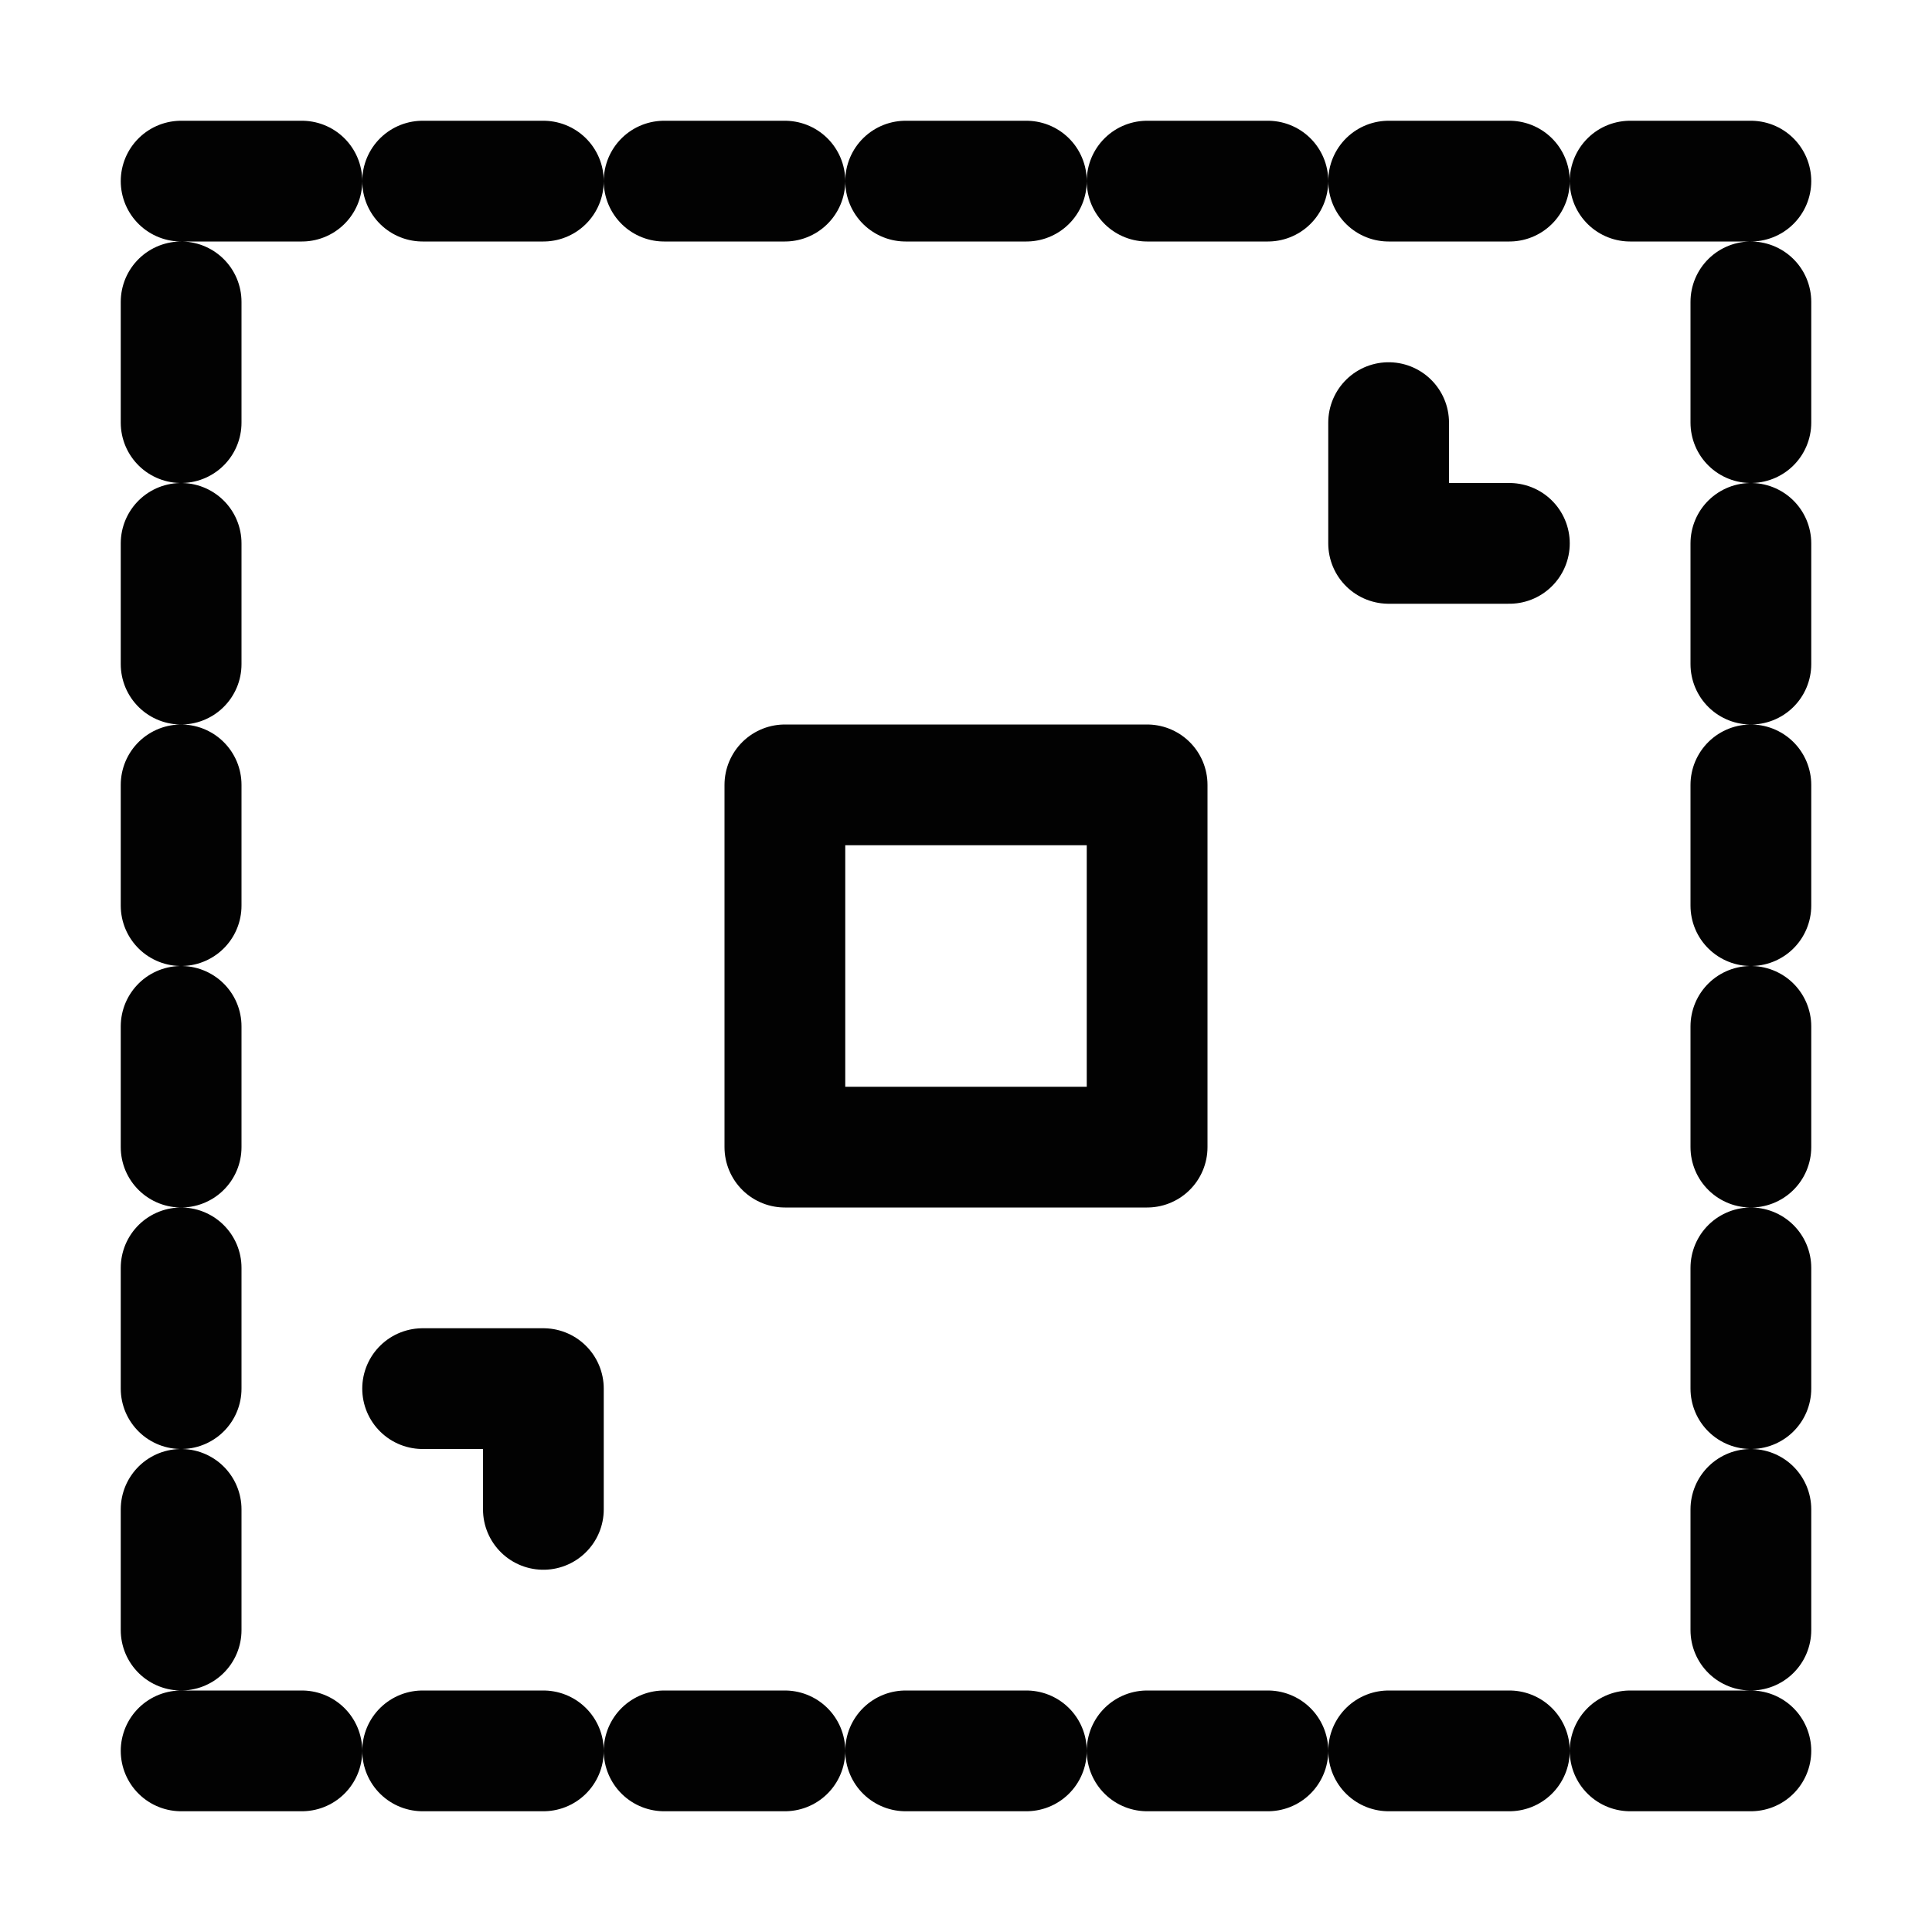
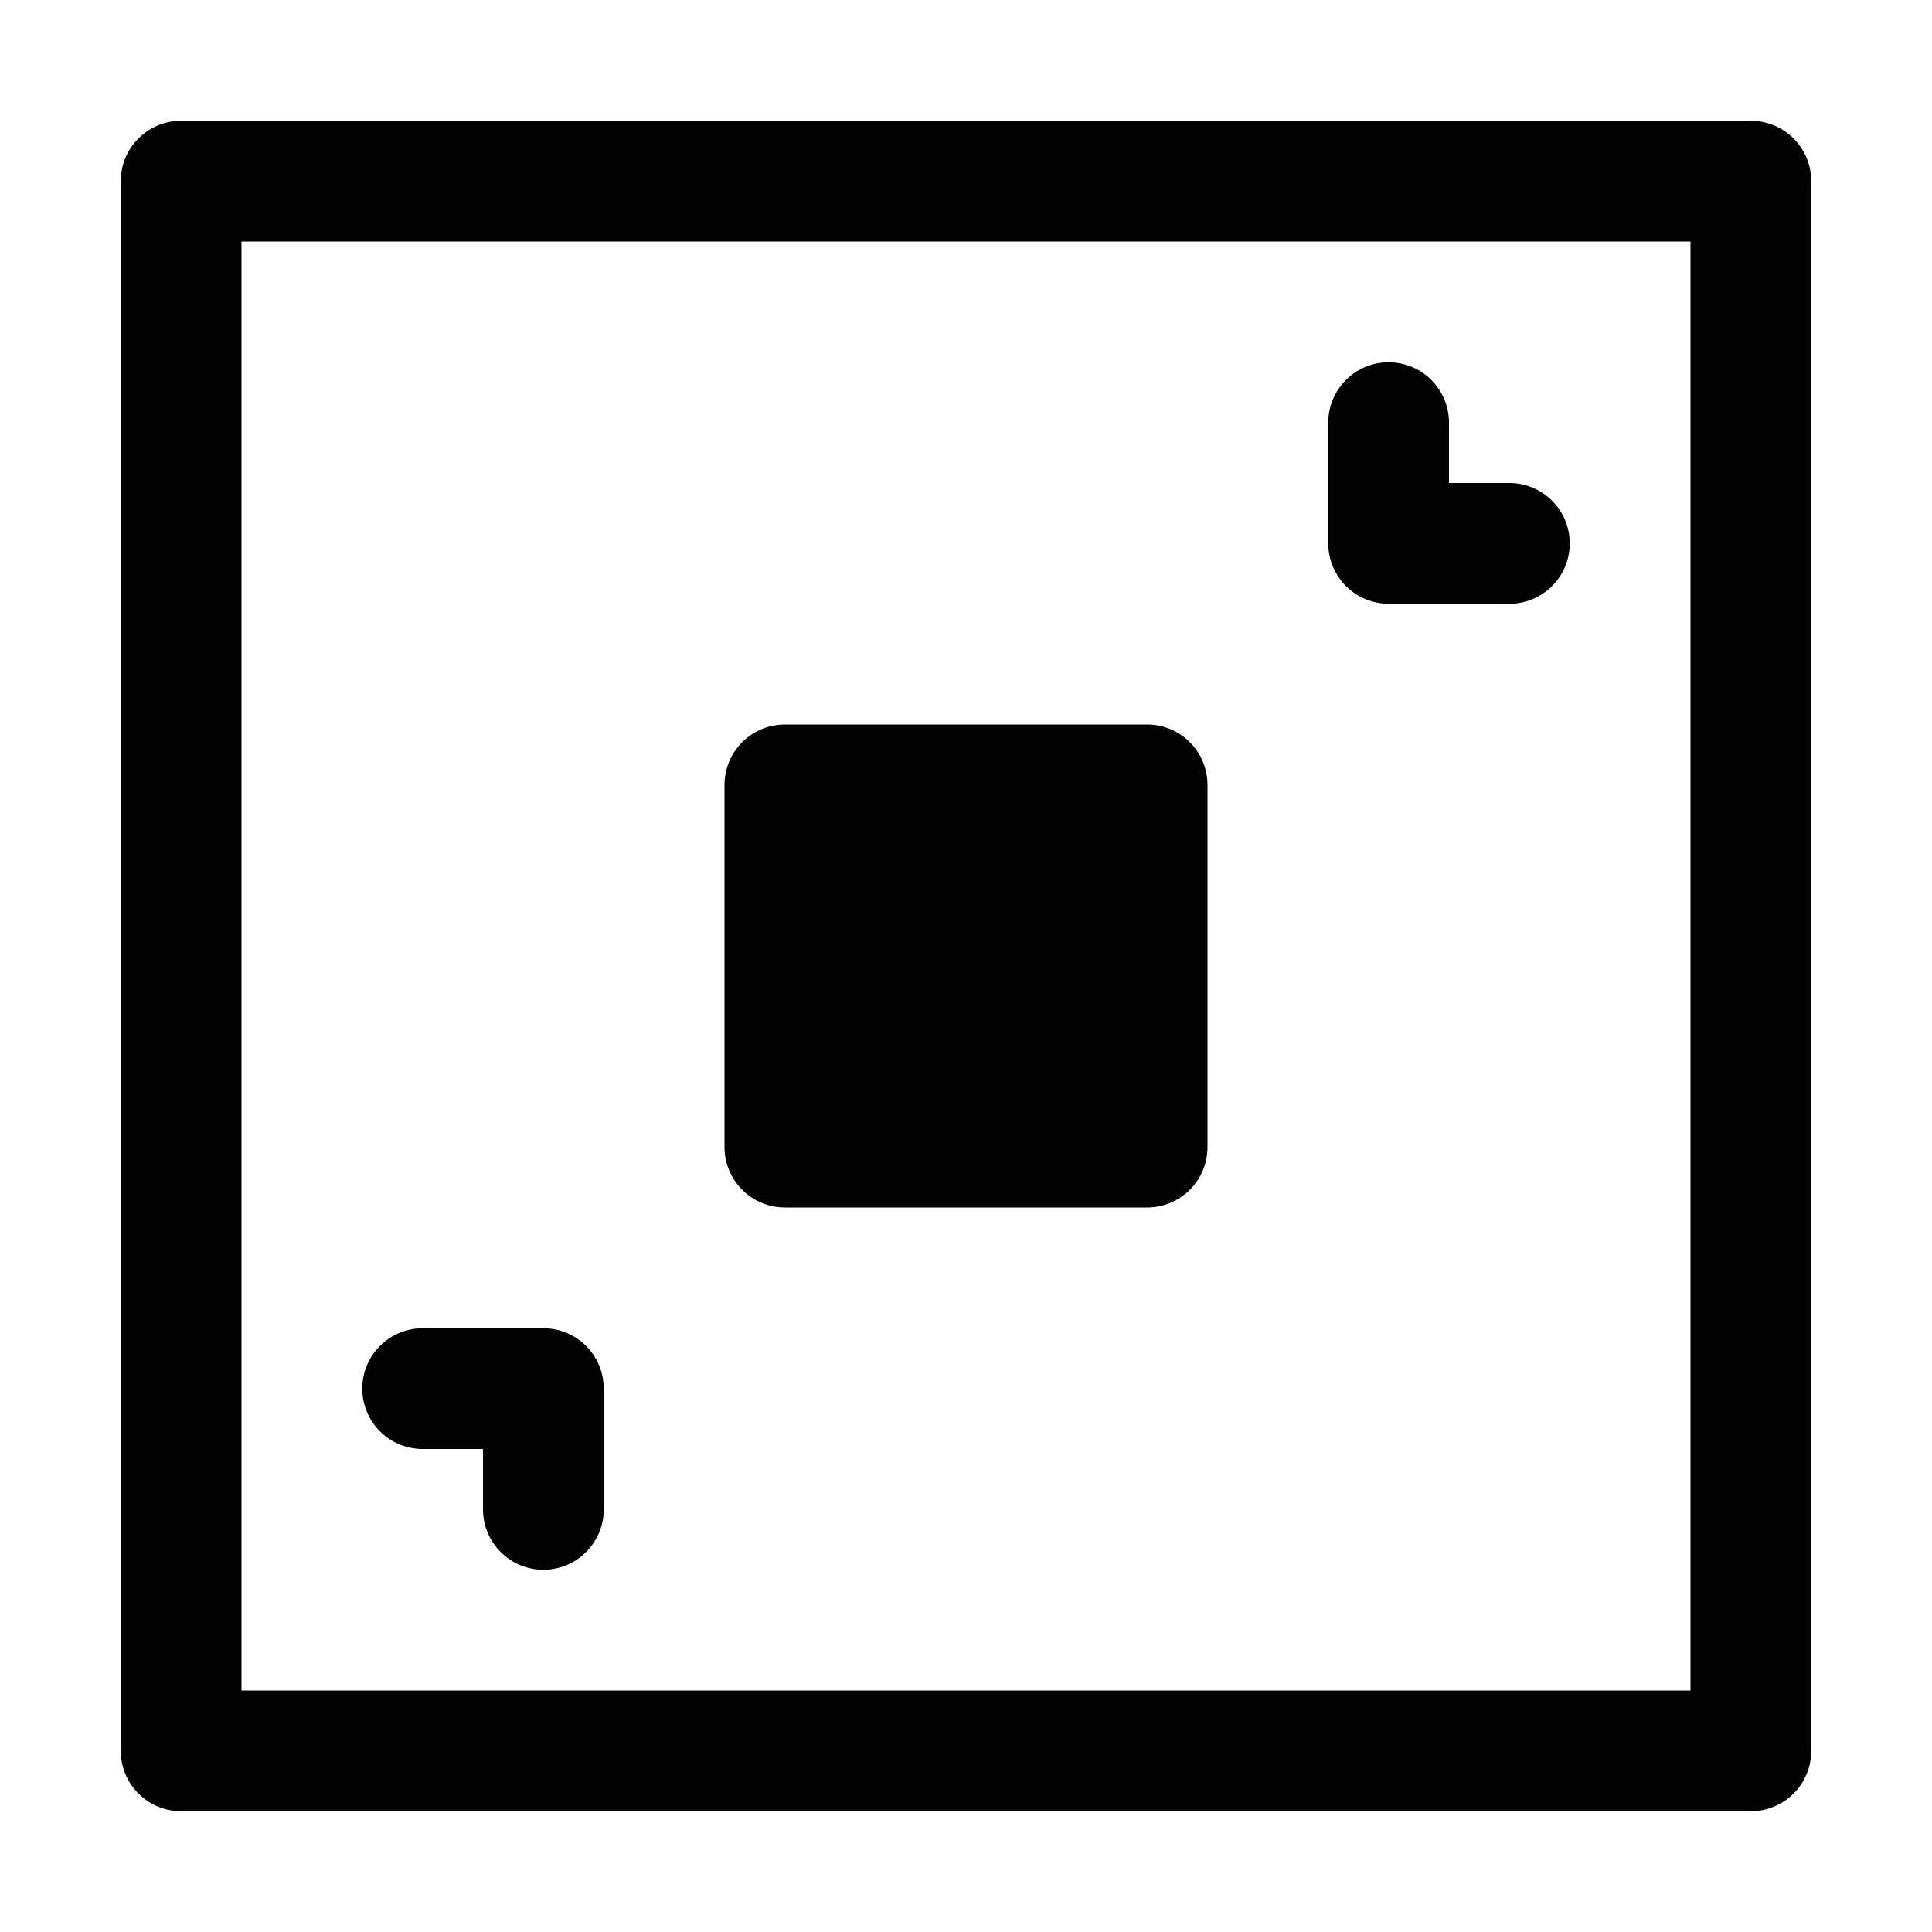
<svg xmlns="http://www.w3.org/2000/svg" height="16" width="16" id="svg2" version="1.1">
  <defs id="defs7" />
-   <rect style="opacity:0.99;fill:none;fill-opacity:1;fill-rule:nonzero;stroke:#000000;stroke-width:1;stroke-linecap:round;stroke-linejoin:round;stroke-miterlimit:4;stroke-dasharray:1,1;stroke-opacity:1;stroke-dashoffset:0" id="rect4137" width="13" height="13" x="1.5" y="1.5" />
-   <rect style="opacity:0.99;fill:none;fill-opacity:1;fill-rule:nonzero;stroke:#000000;stroke-width:1;stroke-linecap:round;stroke-linejoin:round;stroke-miterlimit:4;stroke-dasharray:none;stroke-dashoffset:0;stroke-opacity:1" id="rect4138" width="3" height="3" x="6.5" y="6.5" />
+   <rect style="opacity:0.99;fill:none;fill-opacity:1;fill-rule:nonzero;stroke:#000000;stroke-width:1;stroke-linecap:round;stroke-linejoin:round;stroke-miterlimit:4;stroke-dasharray:none;stroke-opacity:1;stroke-dashoffset:0" id="rect4137" width="13" height="13" x="1.5" y="1.5" />
+   <rect style="opacity:0.99;fill:#000000;fill-opacity:1;fill-rule:nonzero;stroke:#000000;stroke-width:1;stroke-linecap:round;stroke-linejoin:round;stroke-miterlimit:4;stroke-dasharray:none;stroke-dashoffset:0;stroke-opacity:1" id="rect4138" width="3" height="3" x="6.5" y="6.5" />
  <path style="opacity:0.99;fill:none;fill-opacity:1;fill-rule:nonzero;stroke:#000000;stroke-width:1;stroke-linecap:round;stroke-linejoin:round;stroke-miterlimit:4;stroke-dasharray:none;stroke-dashoffset:0;stroke-opacity:1" d="m 3.5,11.5 1,0 0,1" id="path4144" />
  <path style="opacity:0.99;fill:none;fill-opacity:1;fill-rule:nonzero;stroke:#000000;stroke-width:1;stroke-linecap:round;stroke-linejoin:round;stroke-miterlimit:4;stroke-dasharray:none;stroke-dashoffset:0;stroke-opacity:1" d="m 11.5,3.5 0,1 1,0" id="path4146" />
</svg>
